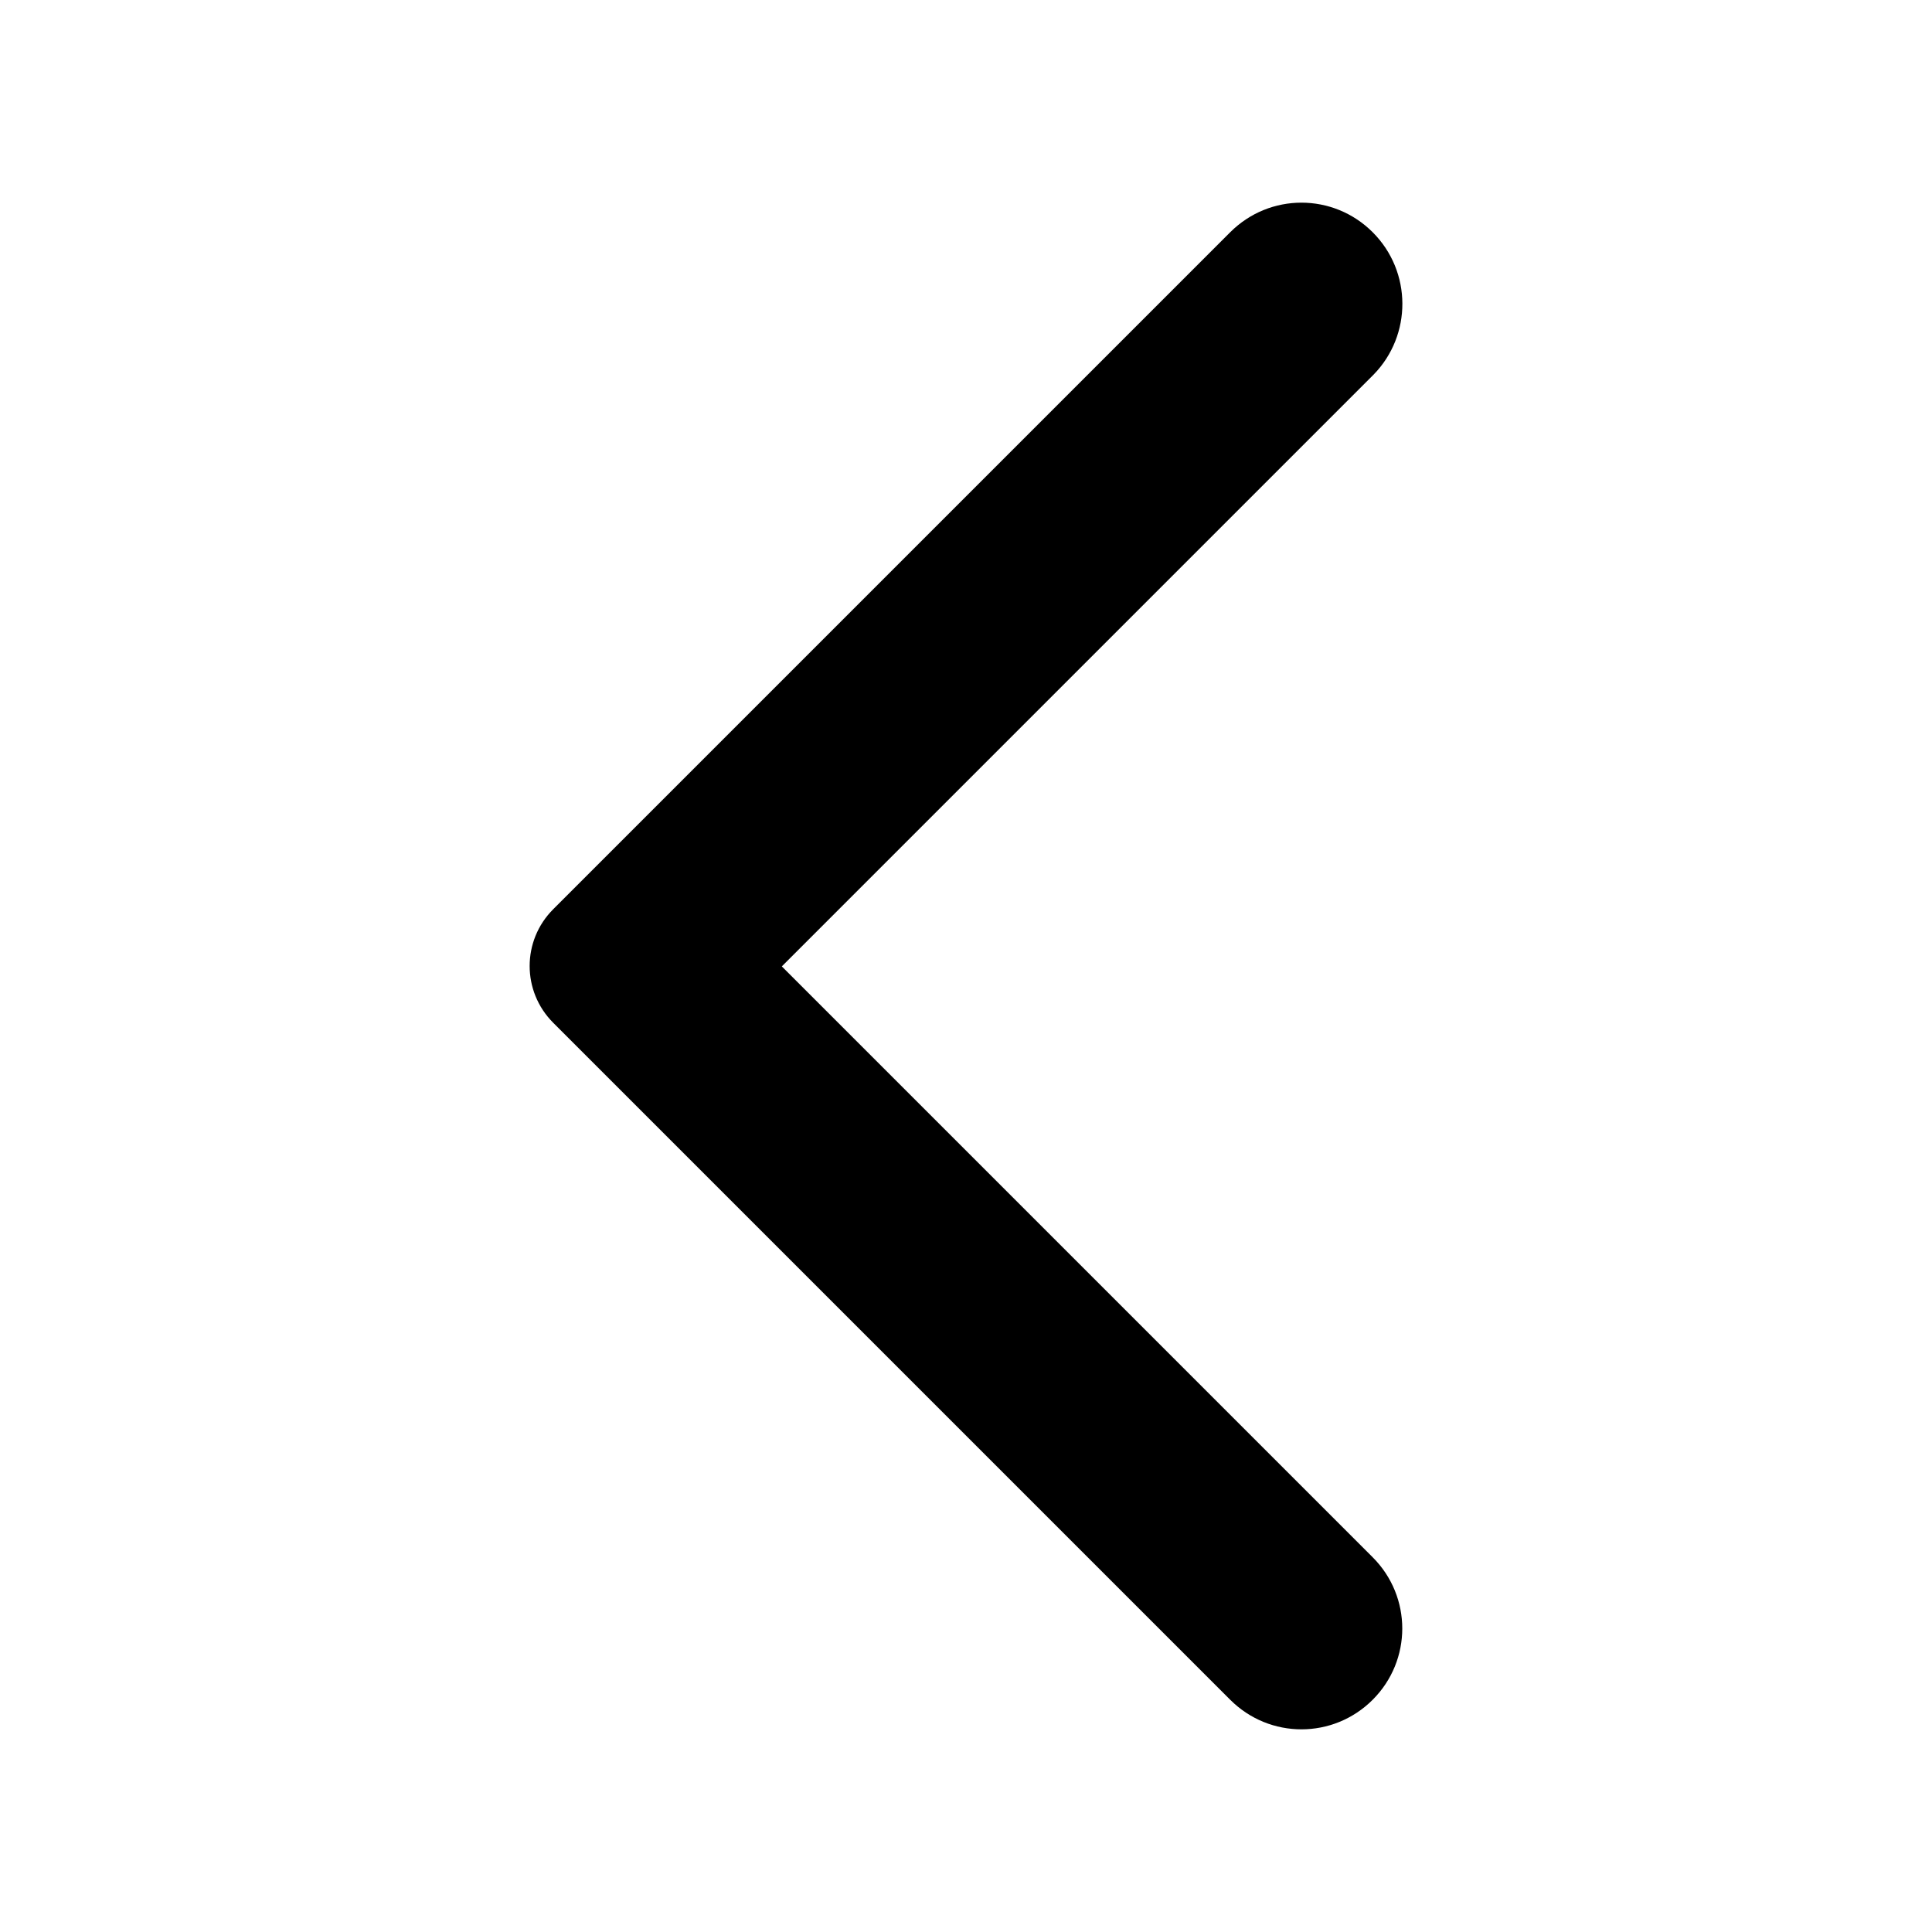
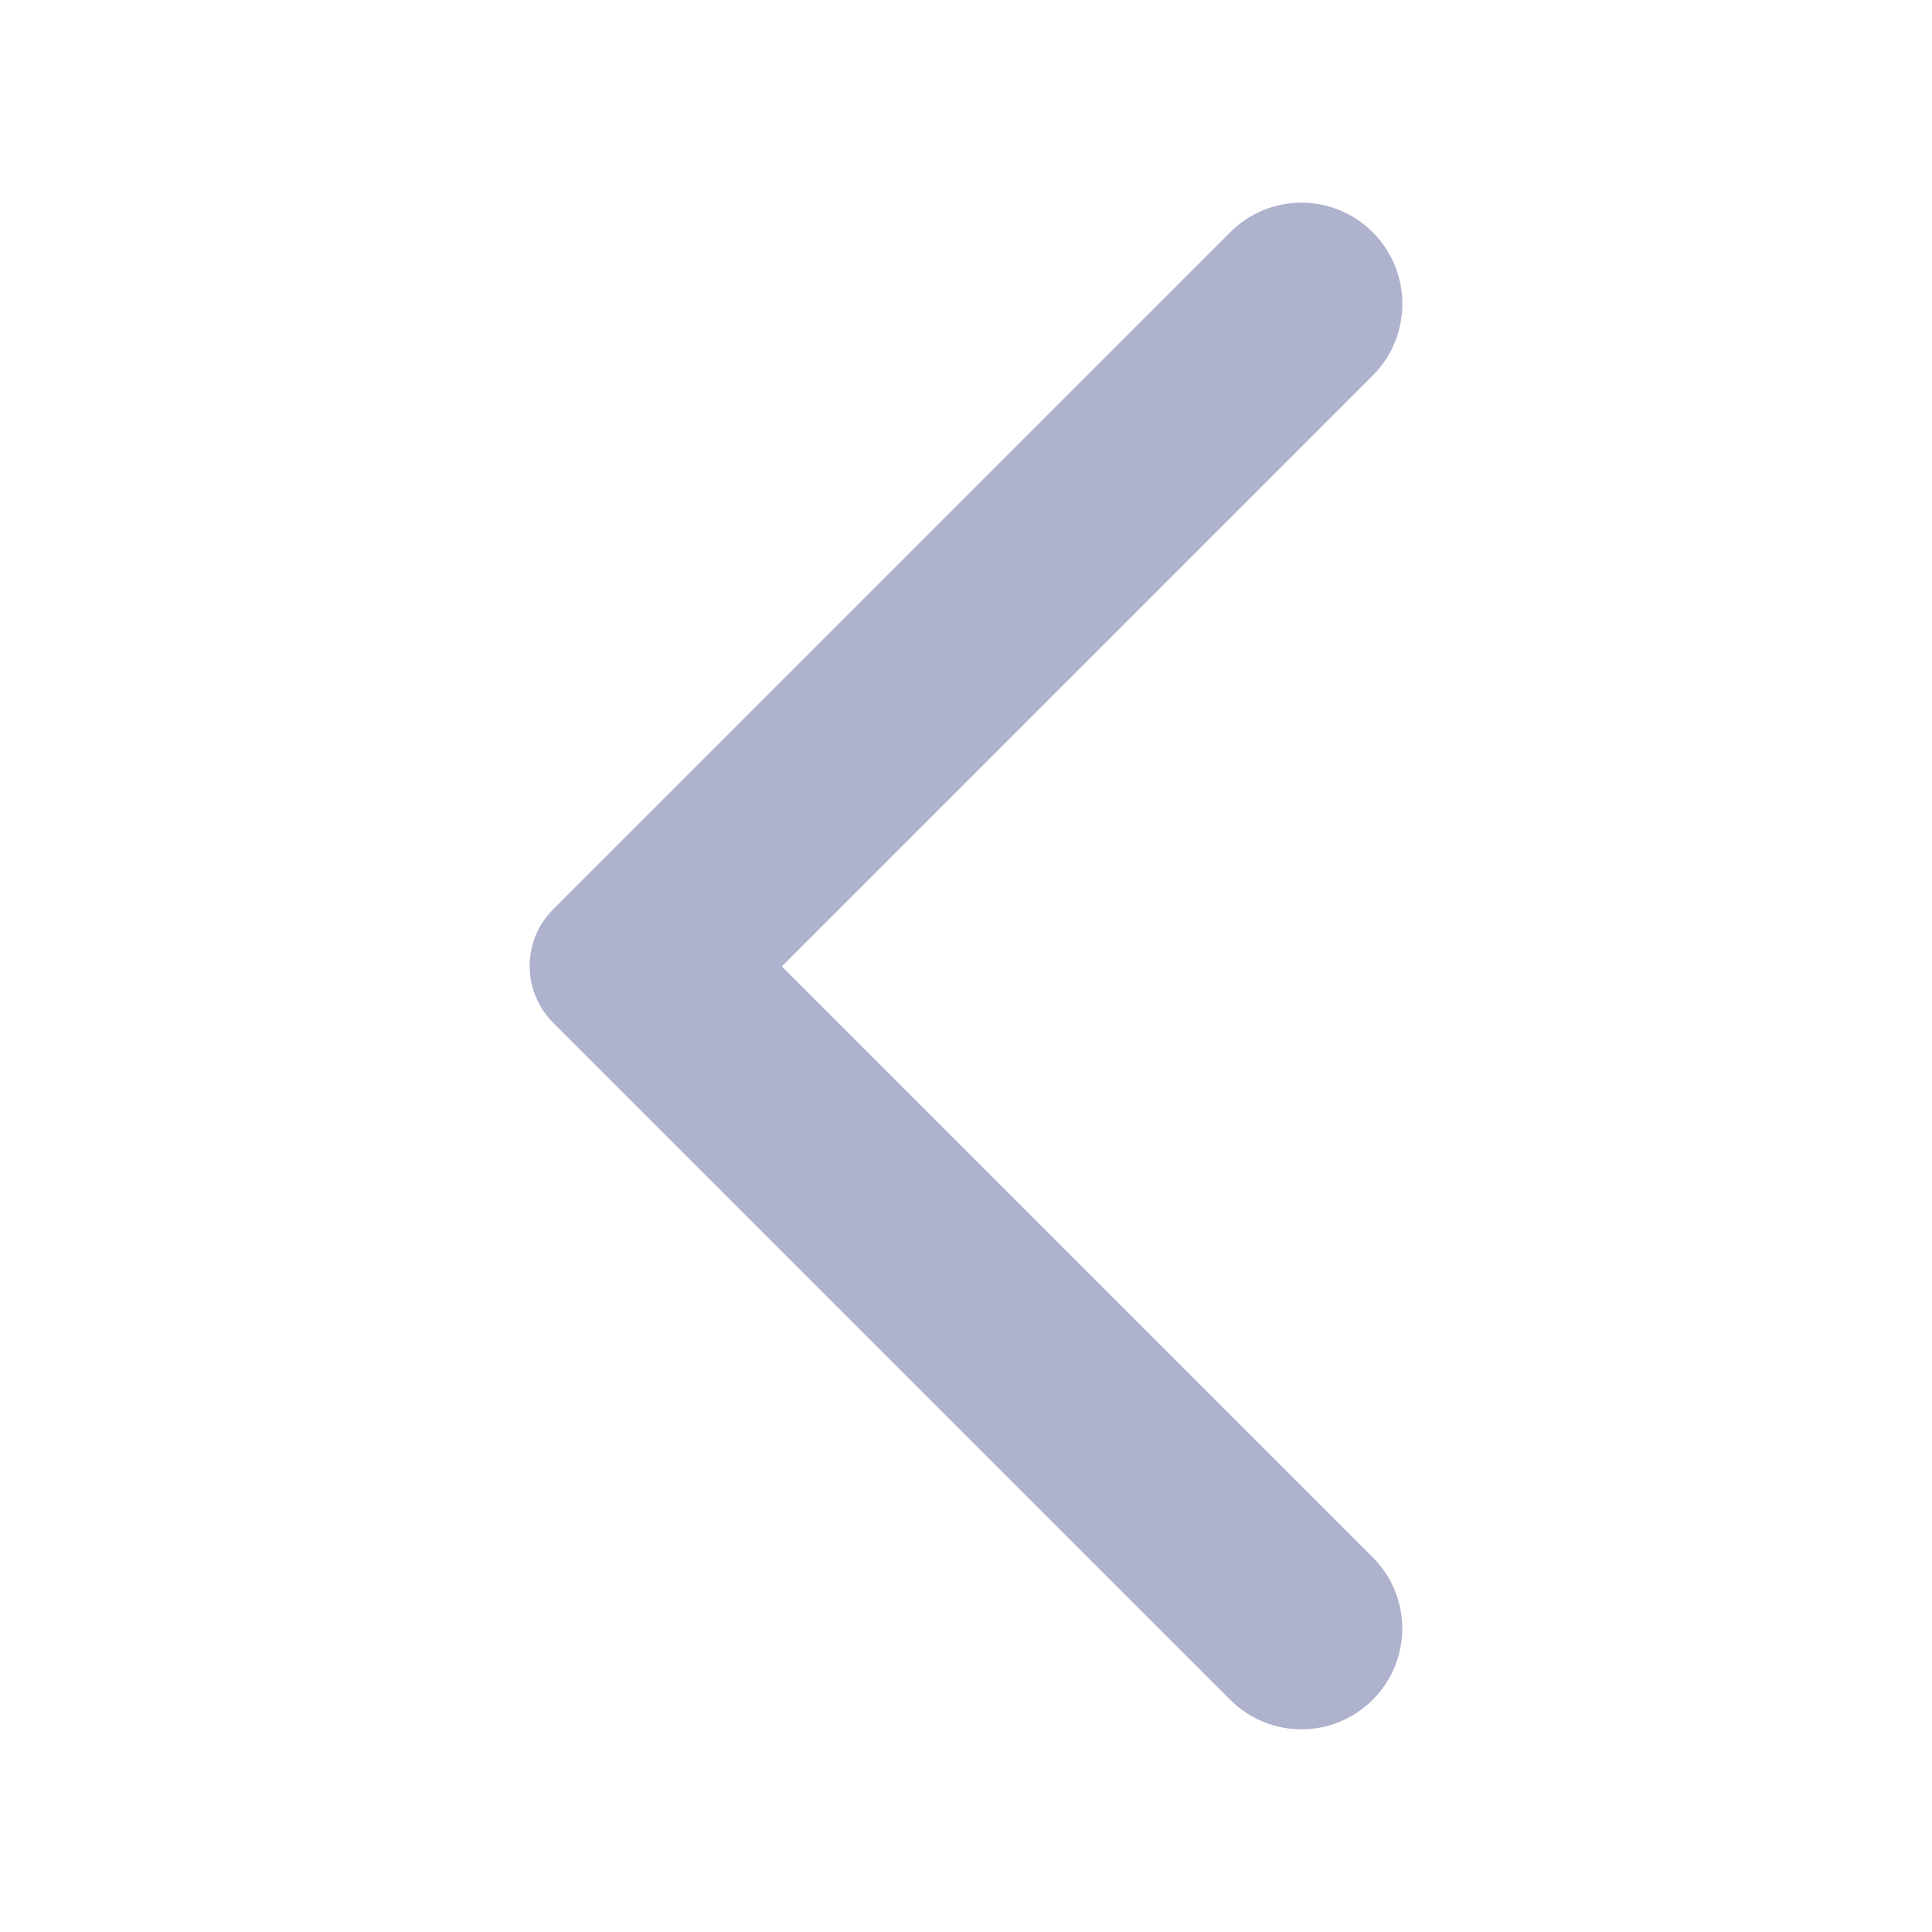
<svg xmlns="http://www.w3.org/2000/svg" width="24" height="24" viewBox="0 0 24 24" fill="none">
-   <path d="M17.052 2.885C16.562 2.395 15.772 2.395 15.282 2.885L6.872 11.295C6.482 11.685 6.482 12.315 6.872 12.705L15.282 21.115C15.772 21.605 16.562 21.605 17.052 21.115C17.542 20.625 17.542 19.835 17.052 19.345L9.712 12.005L17.062 4.655C17.542 4.165 17.542 3.375 17.052 2.885Z" fill="#000000" />
+   <path d="M17.052 2.885C16.562 2.395 15.772 2.395 15.282 2.885L6.872 11.295C6.482 11.685 6.482 12.315 6.872 12.705L15.282 21.115C15.772 21.605 16.562 21.605 17.052 21.115C17.542 20.625 17.542 19.835 17.052 19.345L9.712 12.005L17.062 4.655C17.542 4.165 17.542 3.375 17.052 2.885Z" fill="#AEB2CD" />
</svg>
